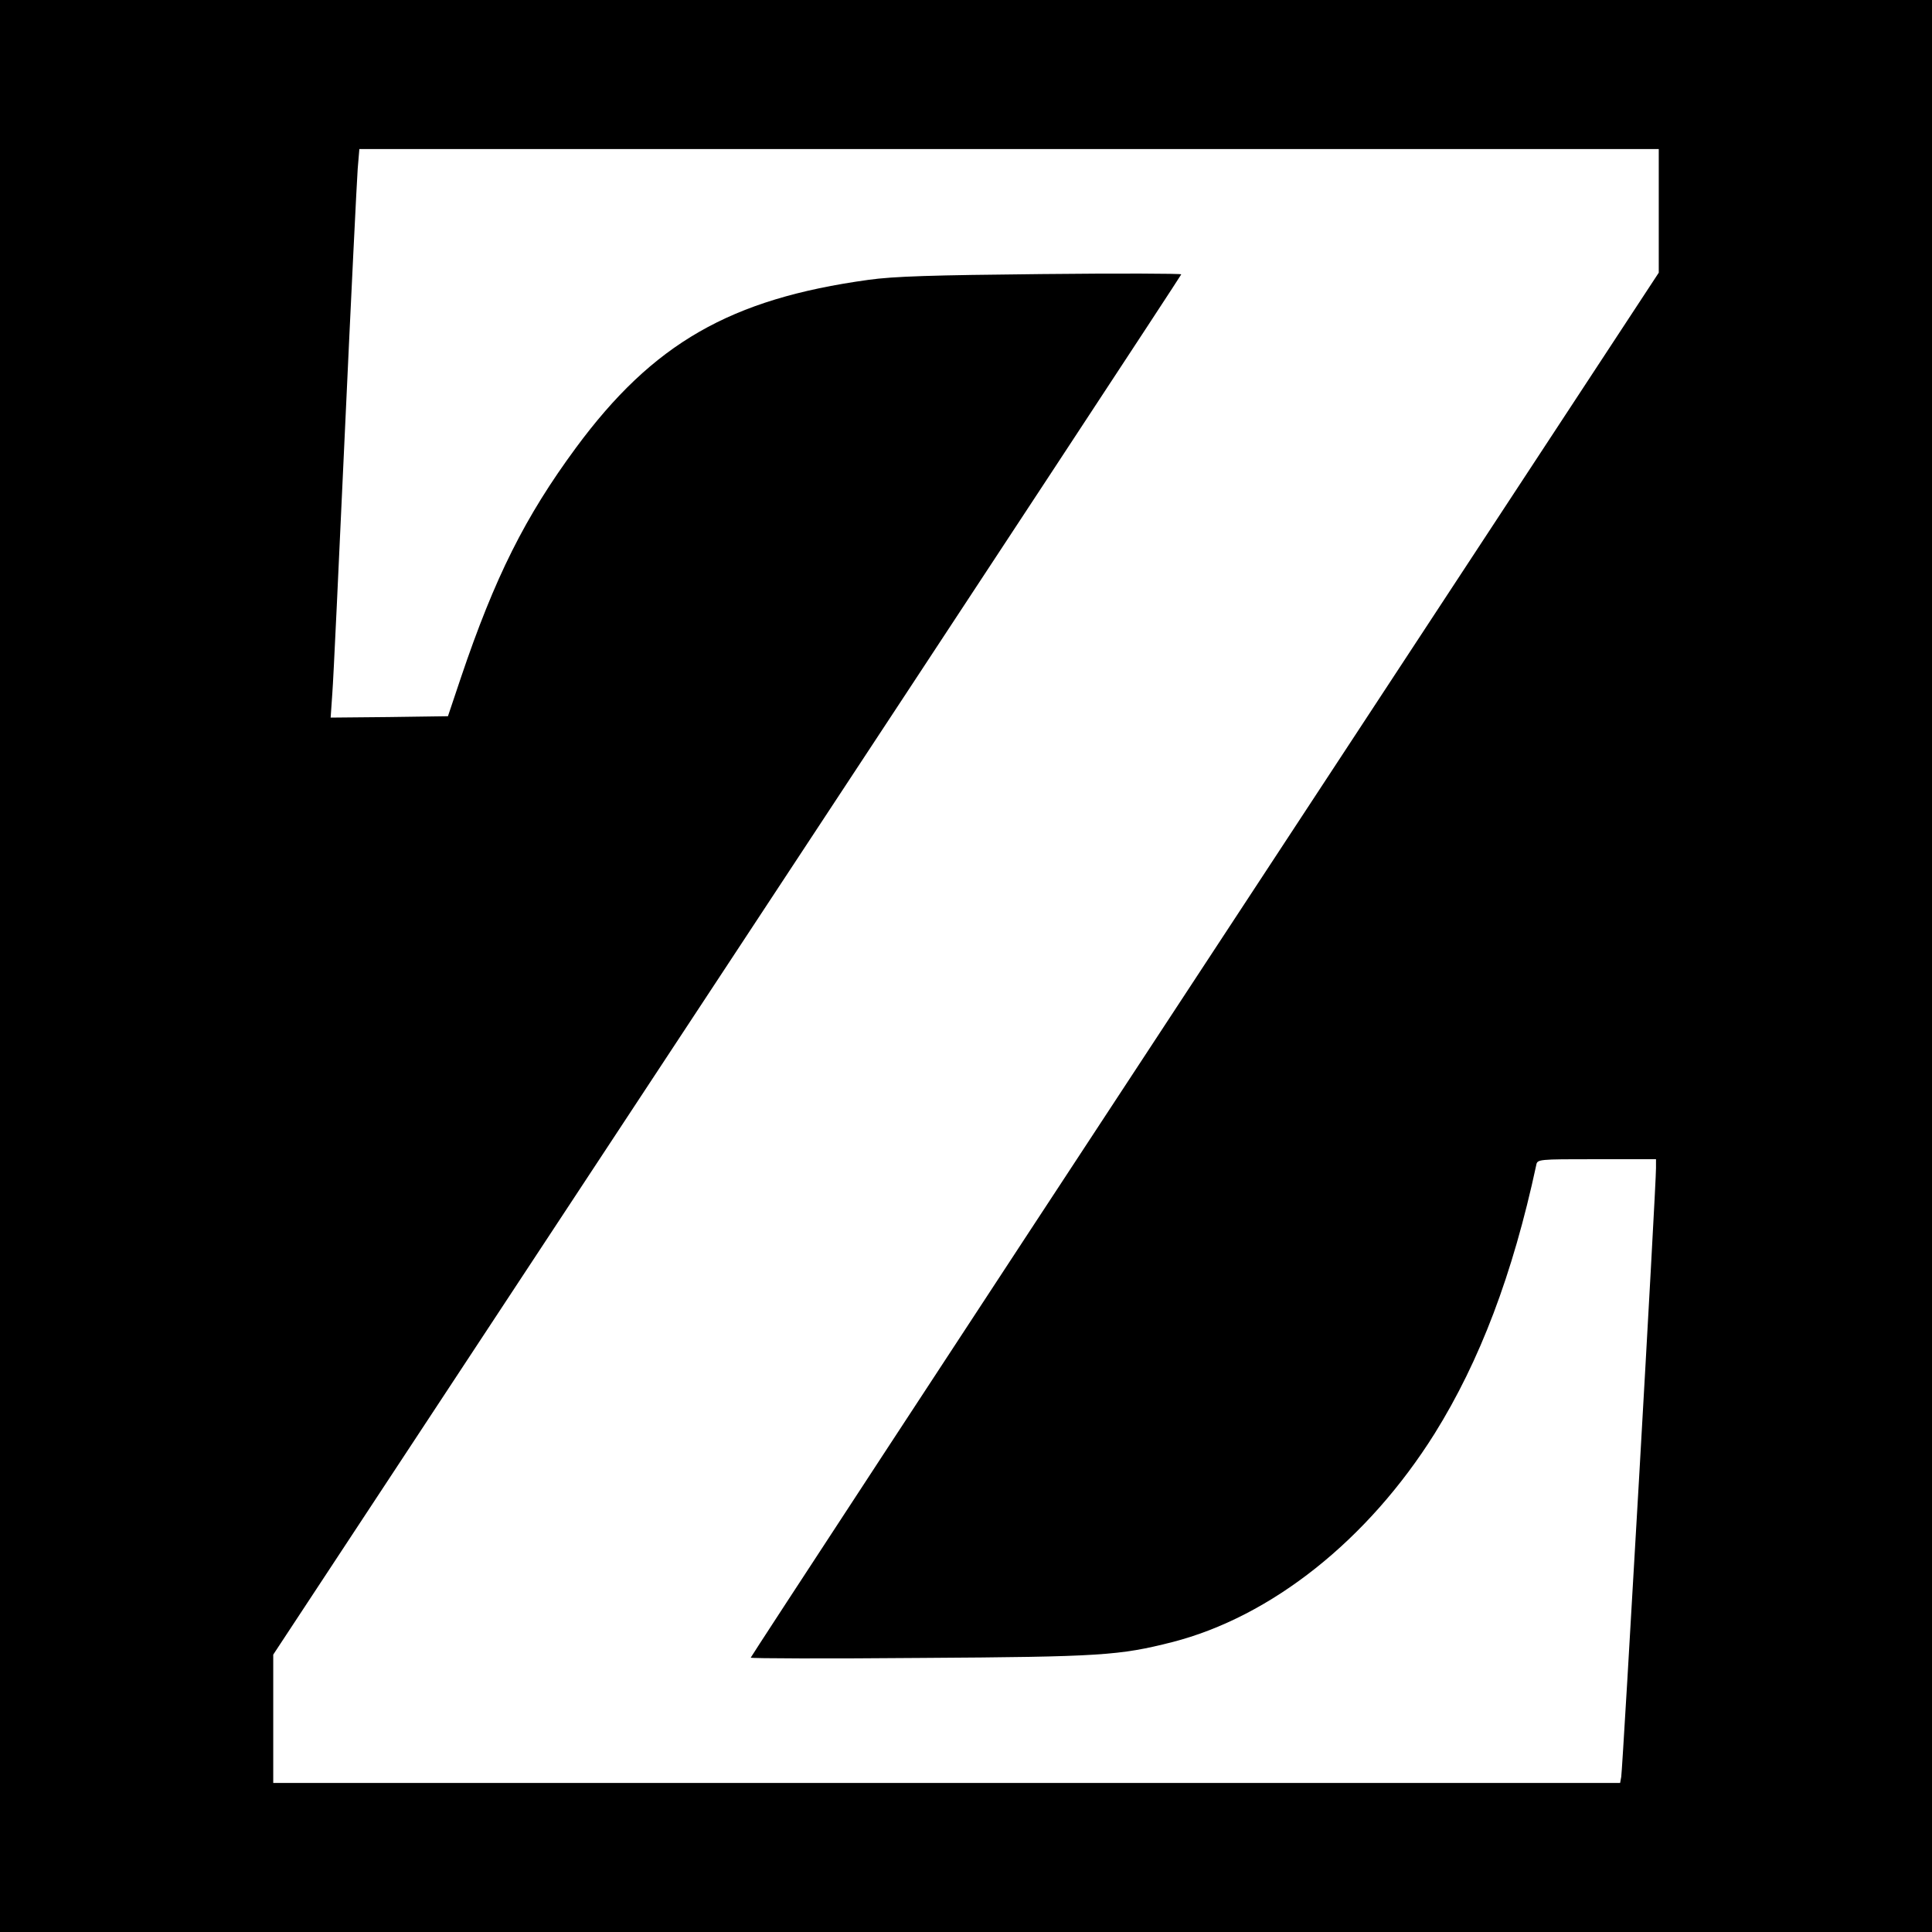
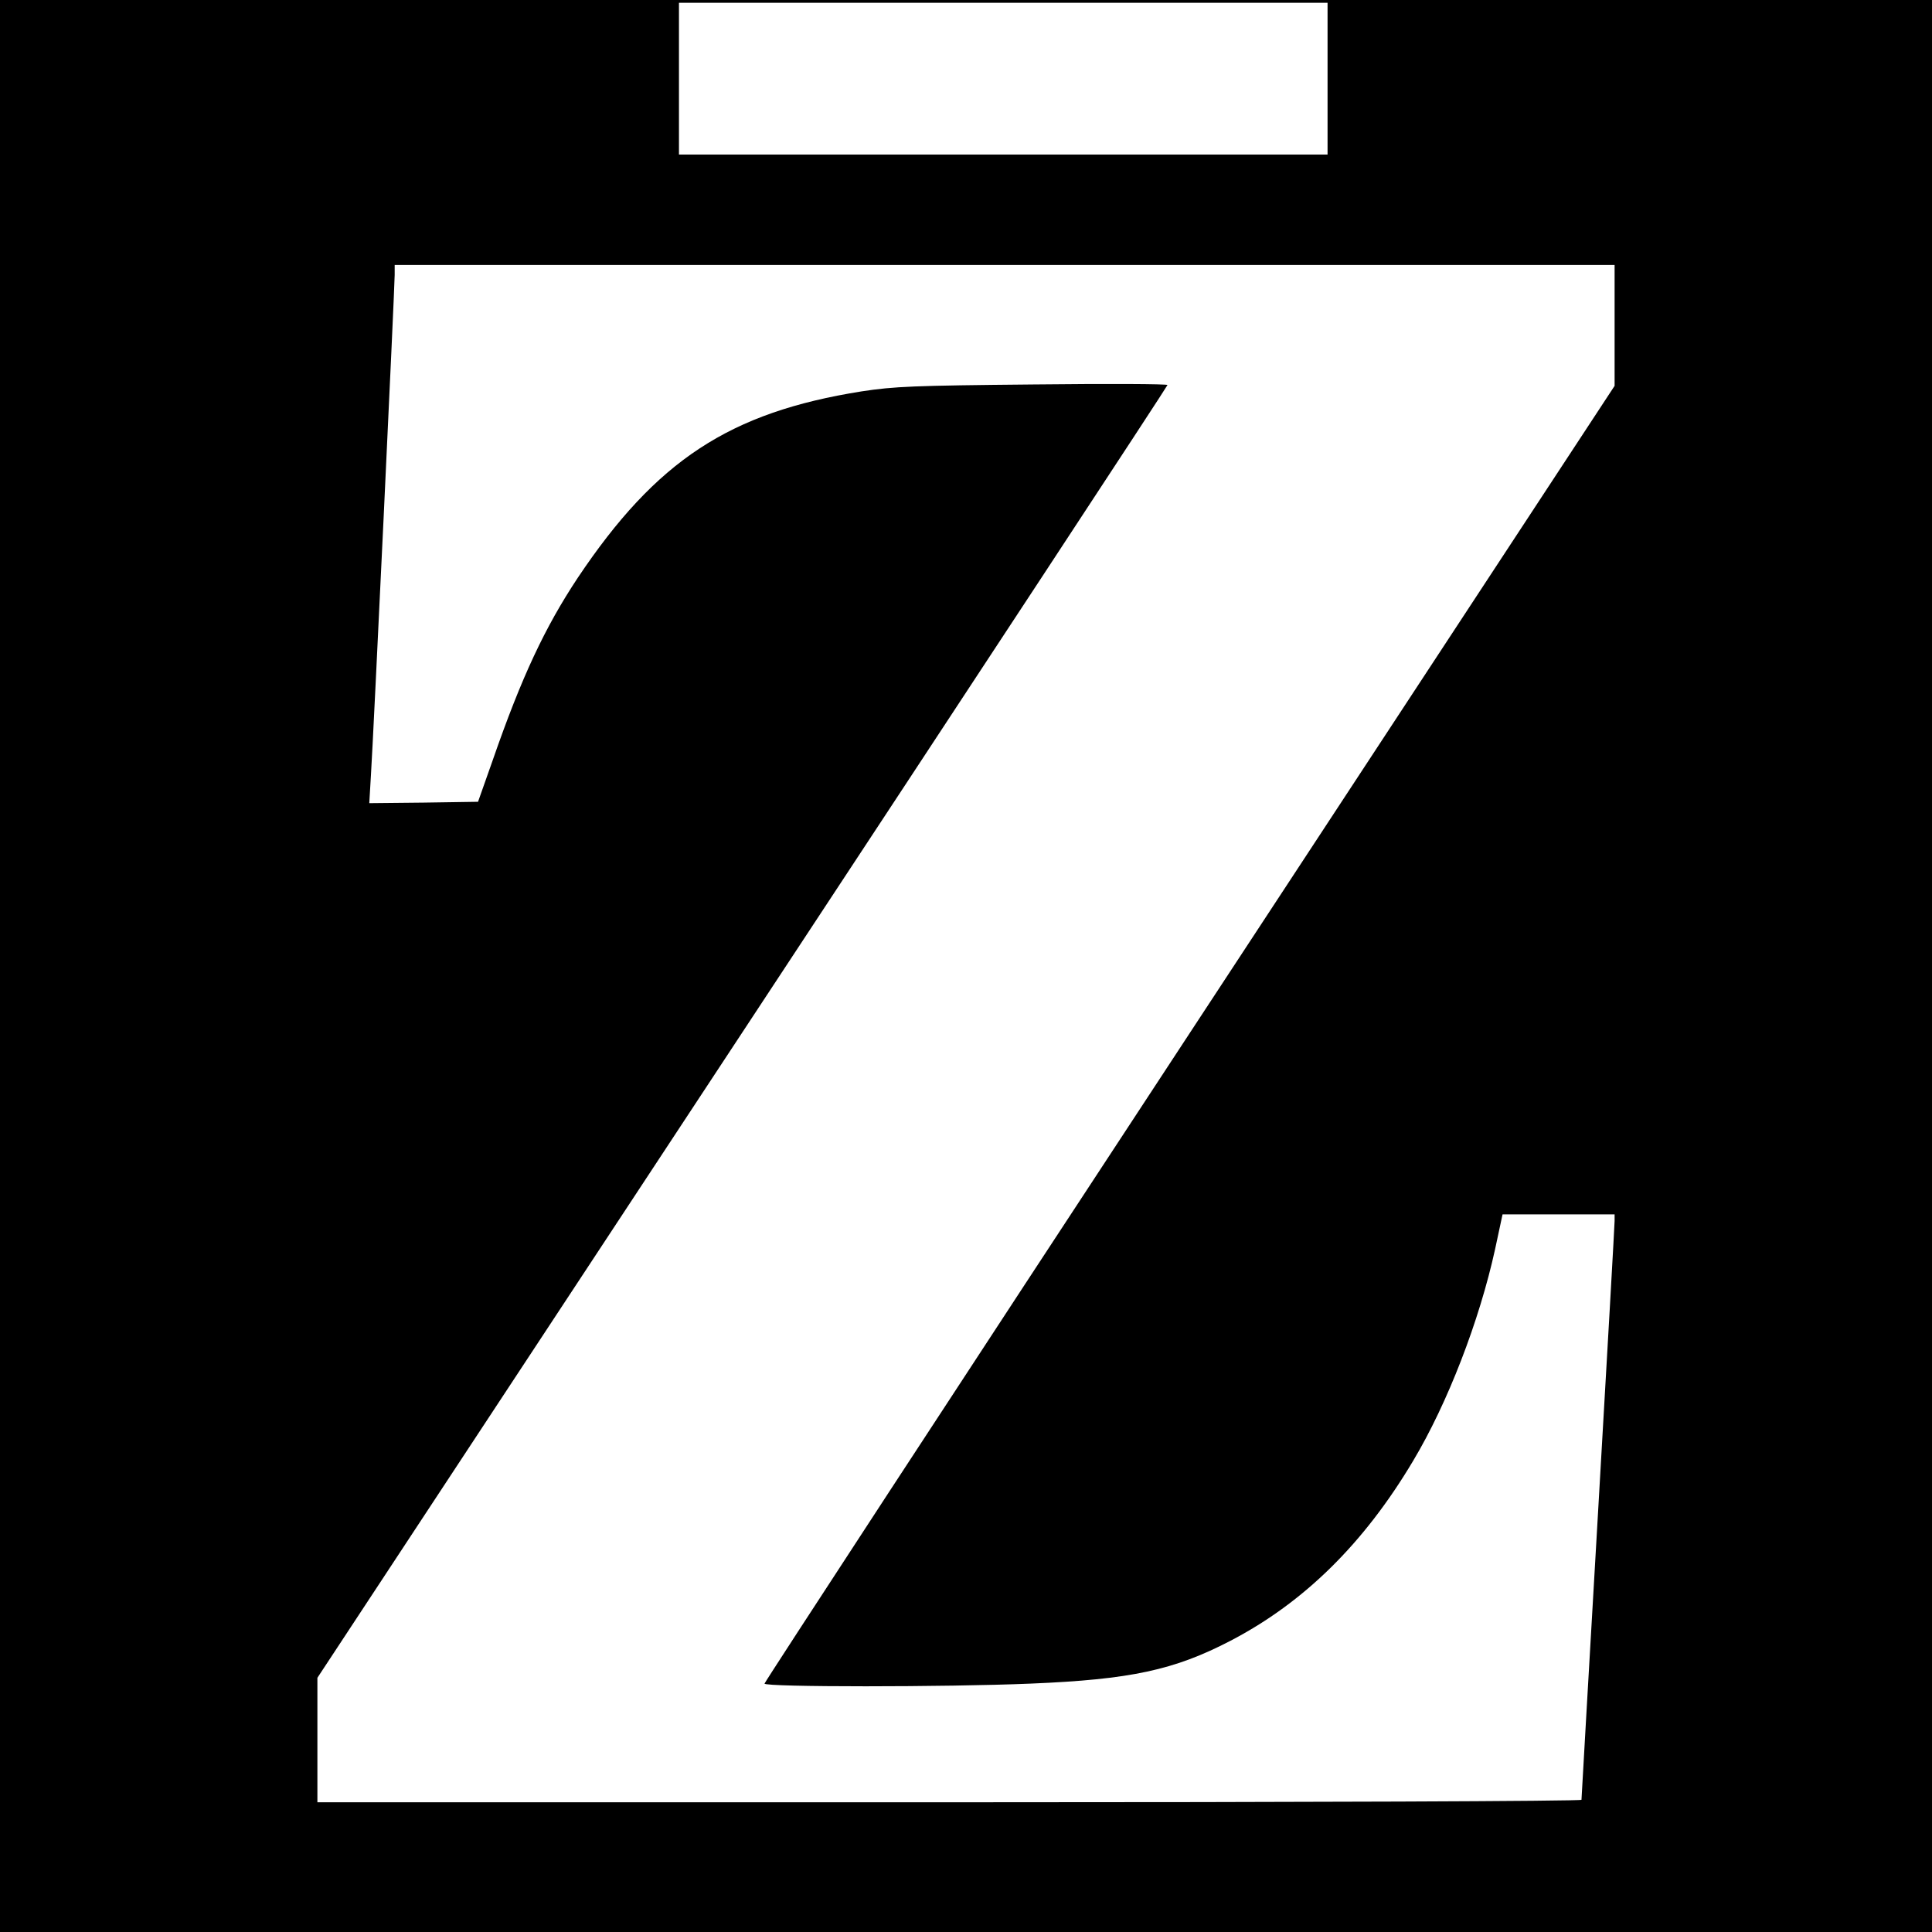
<svg xmlns="http://www.w3.org/2000/svg" version="1.0" width="700pt" height="700pt" viewBox="0 0 700 700" preserveAspectRatio="xMidYMid meet">
  <g transform="translate(0,700) scale(0.1,-0.1)" fill="#000000" stroke="none">
-     <path d="M0 3500 l0 -3500 3500 0 3500 0 0 3500 0 3500 -3500 0 -3500 0 0 -3500z m6010 2736 l0 -224 -1645 -2506 c-905 -1378 -1645 -2509 -1645 -2512 0 -3 278 -4 618 -1 652 4 718 9 908 57 360 92 710 370 952 756 164 263 283 577 368 972 4 22 5 22 219 22 l215 0 0 -32 c1 -54 -121 -2181 -126 -2206 l-4 -22 -2440 0 -2440 0 0 233 0 232 1645 2498 c905 1374 1645 2500 1645 2503 0 3 -228 4 -507 1 -396 -4 -534 -8 -627 -21 -500 -69 -780 -230 -1059 -608 -185 -251 -294 -469 -417 -833 l-47 -140 -213 -3 -212 -2 6 87 c4 49 24 480 46 958 22 479 43 903 46 943 l6 72 2354 0 2354 0 0 -224z" />
+     <path d="M0 3500 l0 -3500 3500 0 3500 0 0 3500 0 3500 -3500 0 -3500 0 0 -3500z m4810 3215 l0 -275 -1175 0 -1175 0 0 275 0 275 1175 0 1175 0 0 -275z m1040 -894 l0 -219 -1540 -2346 c-847 -1290 -1540 -2351 -1540 -2356 0 -13 656 -13 965 0 362 15 519 49 723 155 267 139 484 353 662 652 125 209 240 507 297 767 l27 126 203 0 203 0 0 -24 c0 -13 -27 -488 -60 -1056 -33 -568 -60 -1036 -60 -1041 0 -5 -992 -9 -2290 -9 l-2290 0 0 225 0 226 1540 2339 c847 1286 1540 2341 1540 2345 0 4 -219 5 -487 2 -433 -4 -503 -7 -621 -25 -479 -76 -744 -250 -1029 -676 -118 -178 -203 -358 -308 -661 l-53 -150 -197 -3 -197 -2 6 102 c9 139 86 1768 86 1812 l0 36 2210 0 2210 0 0 -219z" />
  </g>
</svg>
